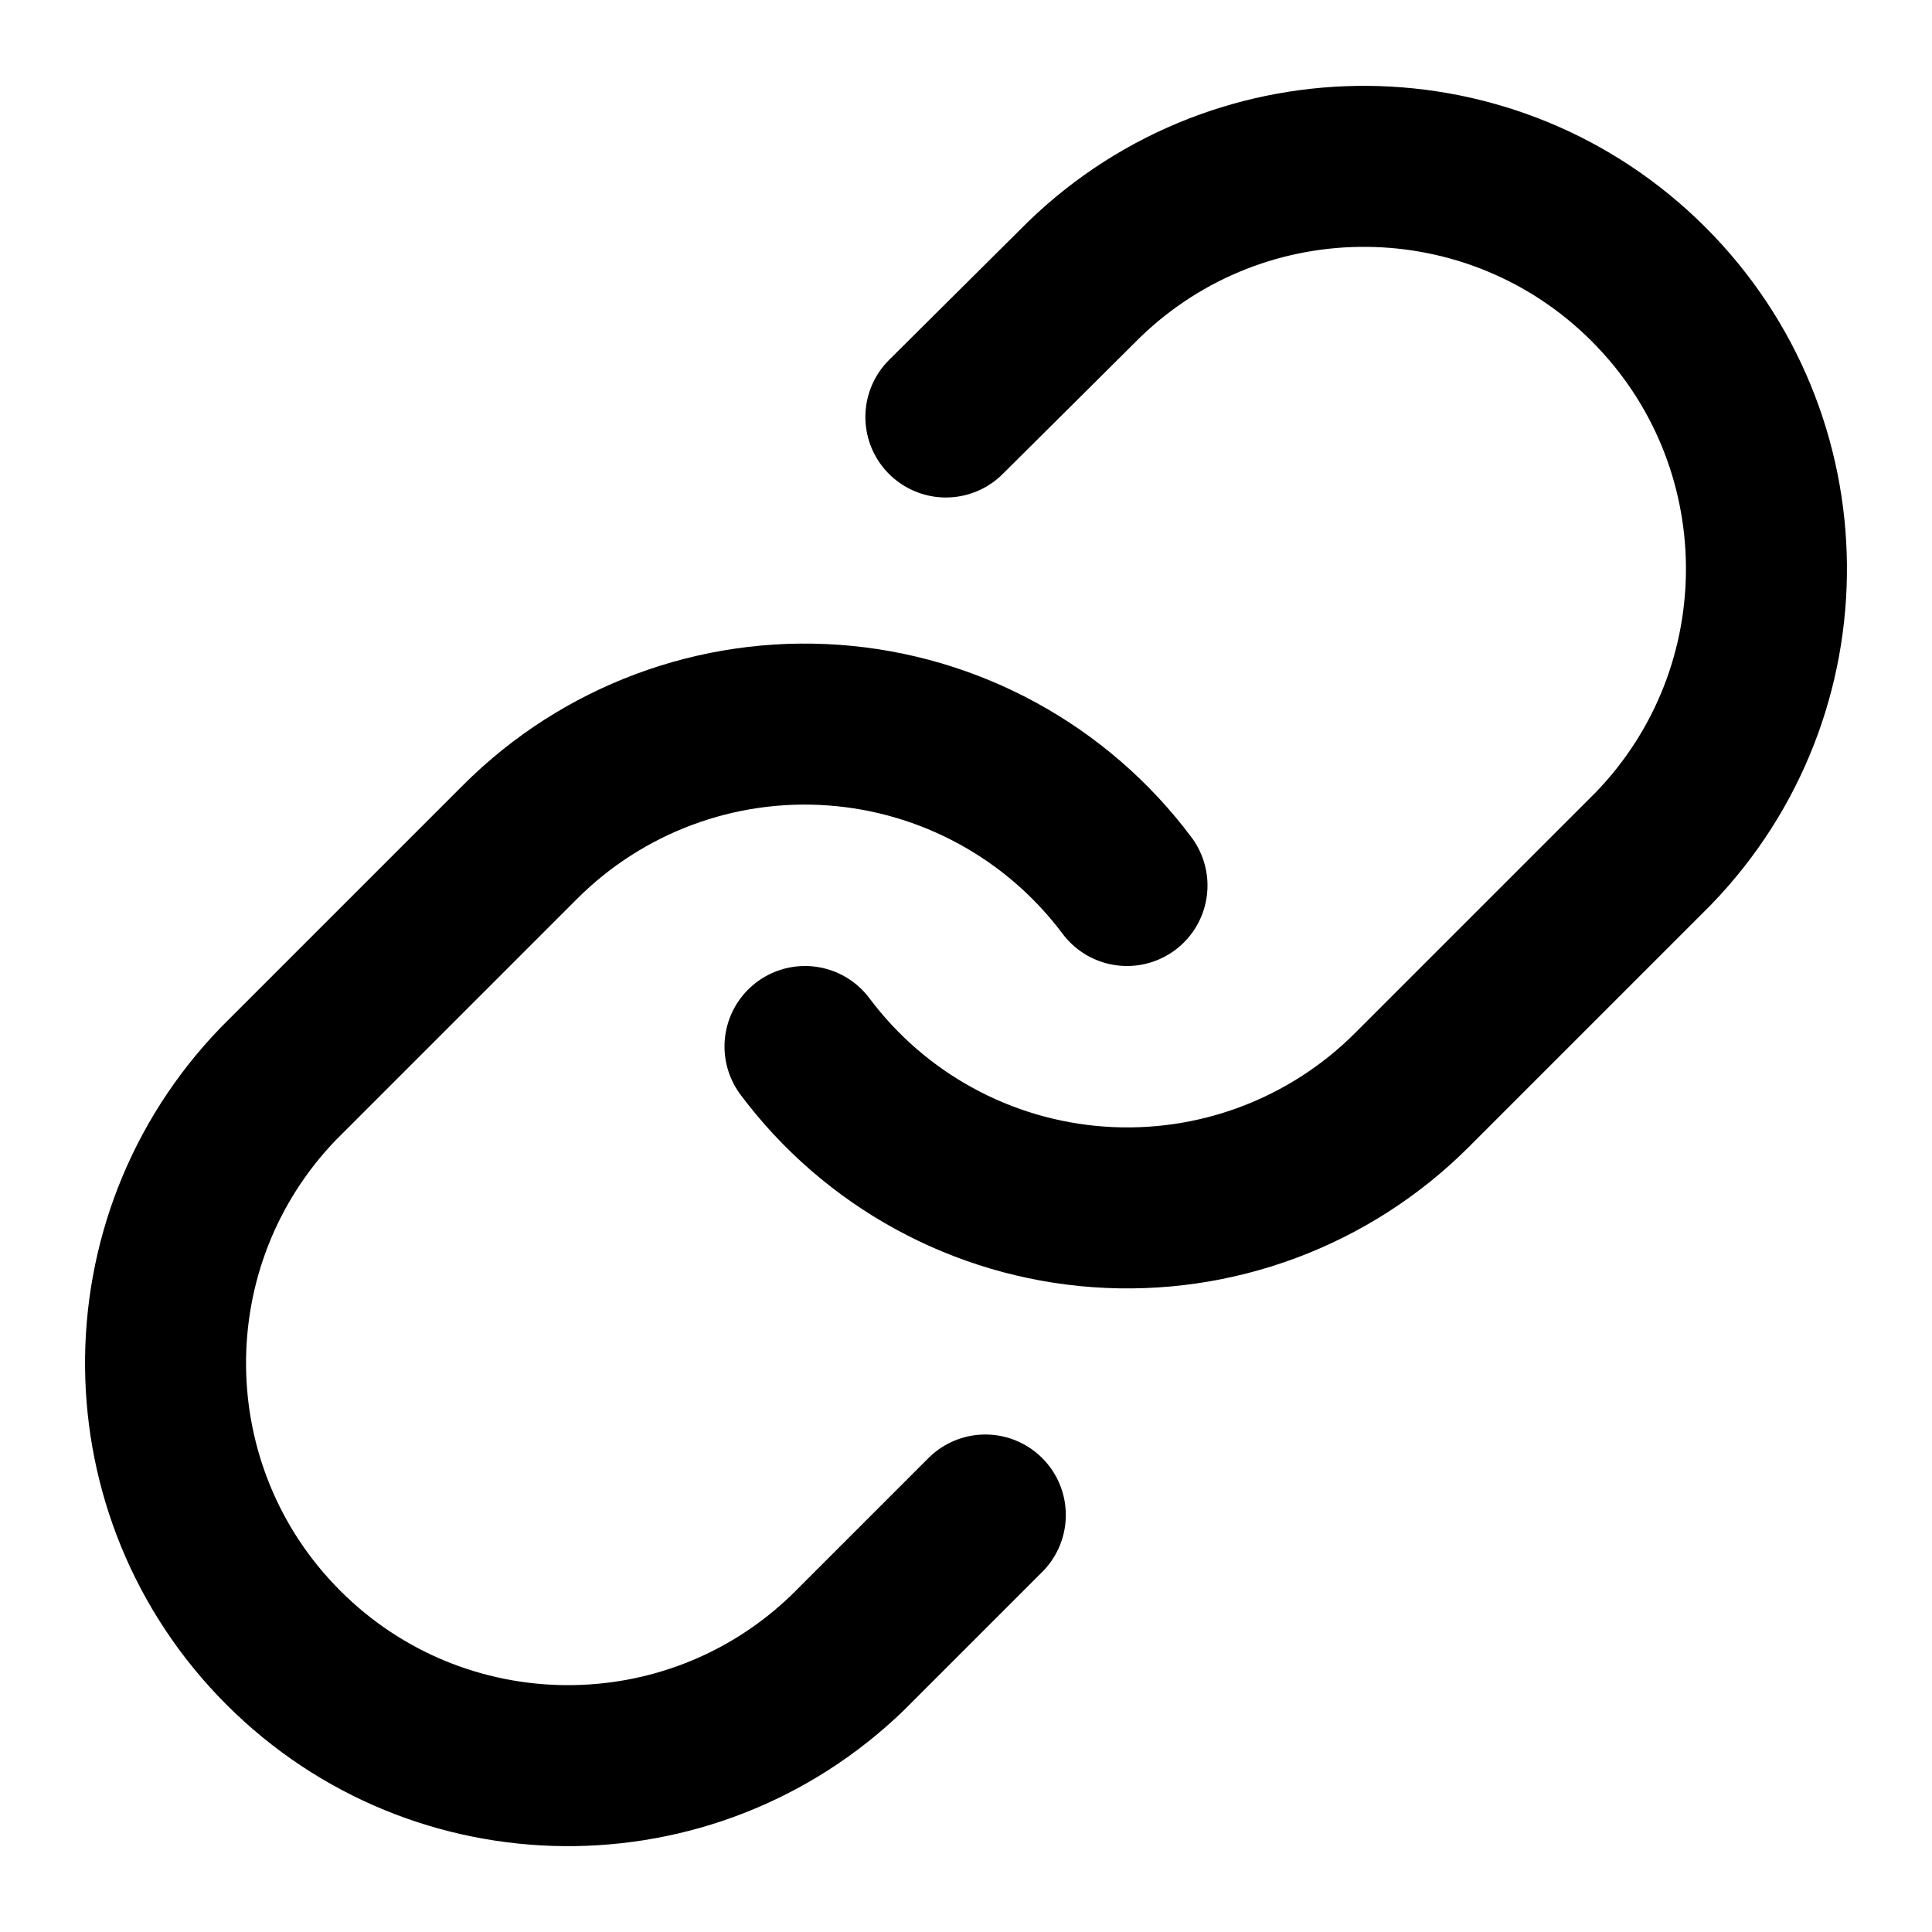
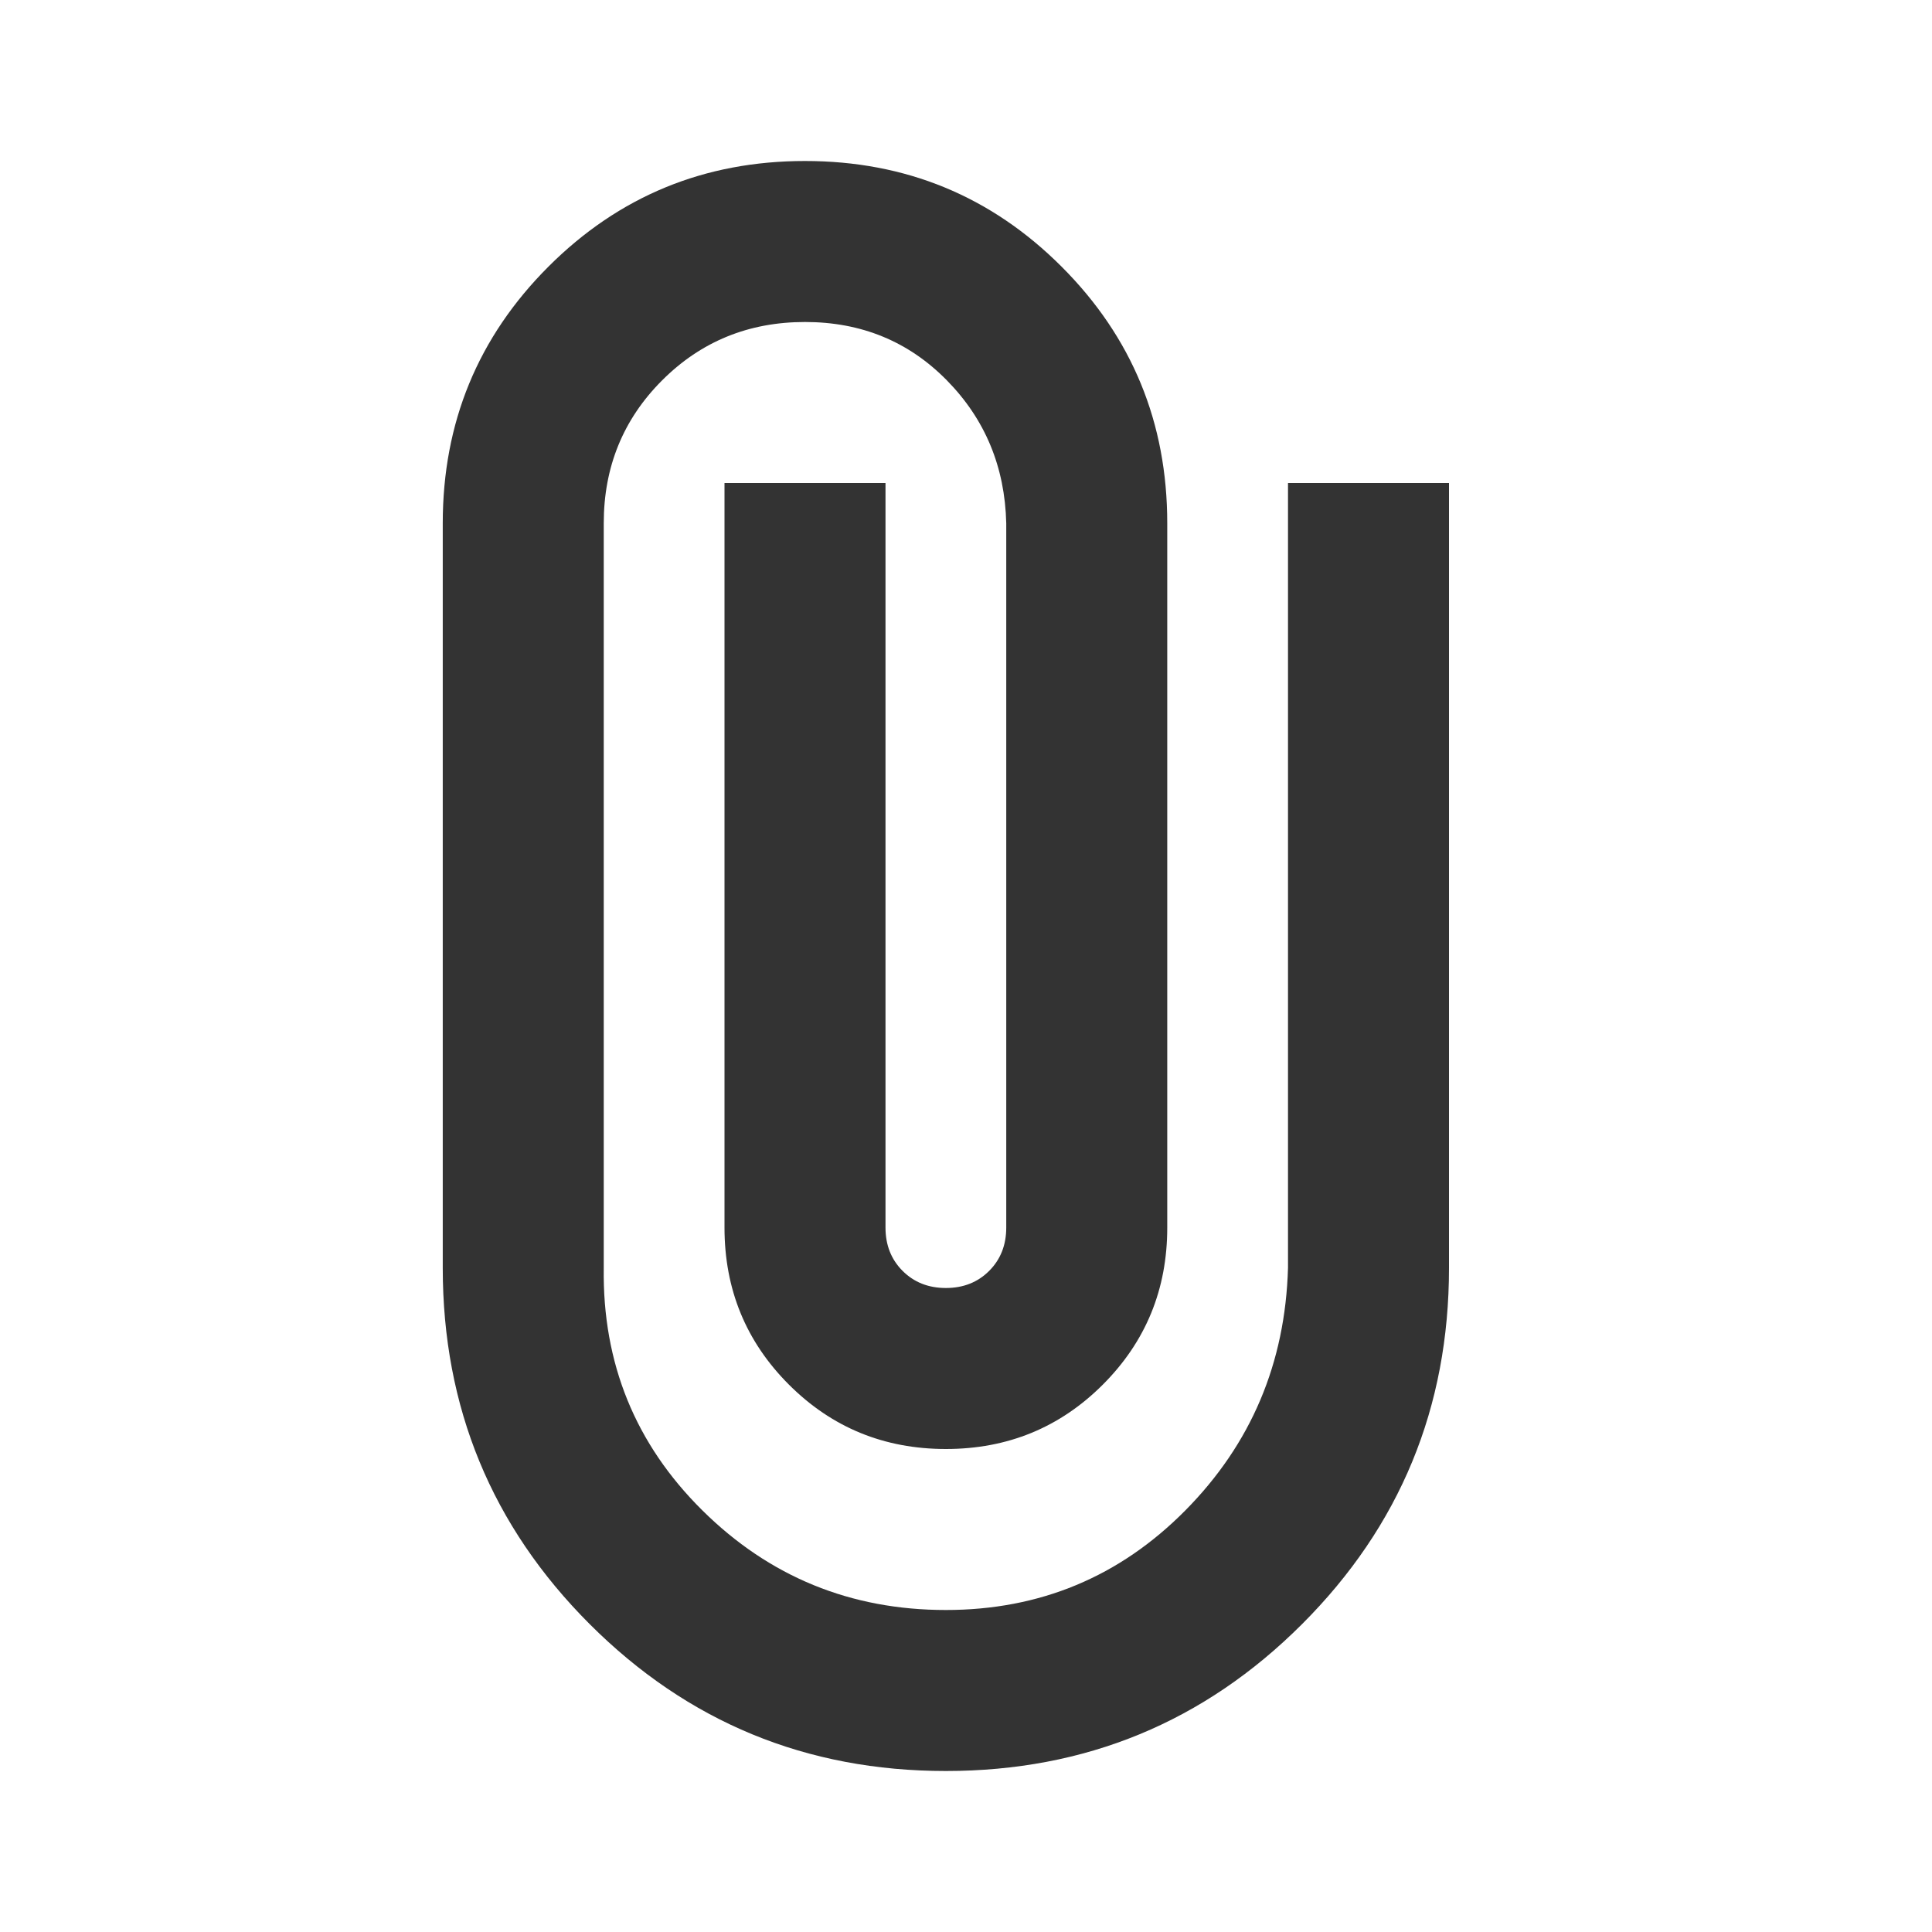
- <svg xmlns="http://www.w3.org/2000/svg" width="24" height="24" viewBox="0 0 24 24" fill="none" stroke="currentColor" stroke-width="2" stroke-linecap="round" stroke-linejoin="round" class="feather feather-link">
-   <path d="M10 13a5 5 0 0 0 7.54.54l3-3a5 5 0 0 0-7.07-7.07l-1.72 1.71" />
-   <path d="M14 11a5 5 0 0 0-7.54-.54l-3 3a5 5 0 0 0 7.07 7.07l1.71-1.71" />
+ <svg xmlns="http://www.w3.org/2000/svg" height="24px" viewBox="0 -960 960 960" width="24px" fill="#333333">
+   <path d="M720-330q0 104-73 177T470-80q-104 0-177-73t-73-177v-370q0-75 52.5-127.5T400-880q75 0 127.5 52.5T580-700v350q0 46-32 78t-78 32q-46 0-78-32t-32-78v-370h80v370q0 13 8.5 21.5T470-320q13 0 21.5-8.5T500-350v-350q-1-42-29.5-71T400-800q-42 0-71 29t-29 71v370q-1 71 49 120.5T470-160q70 0 119-49.5T640-330v-390h80v390Z" />
</svg>
